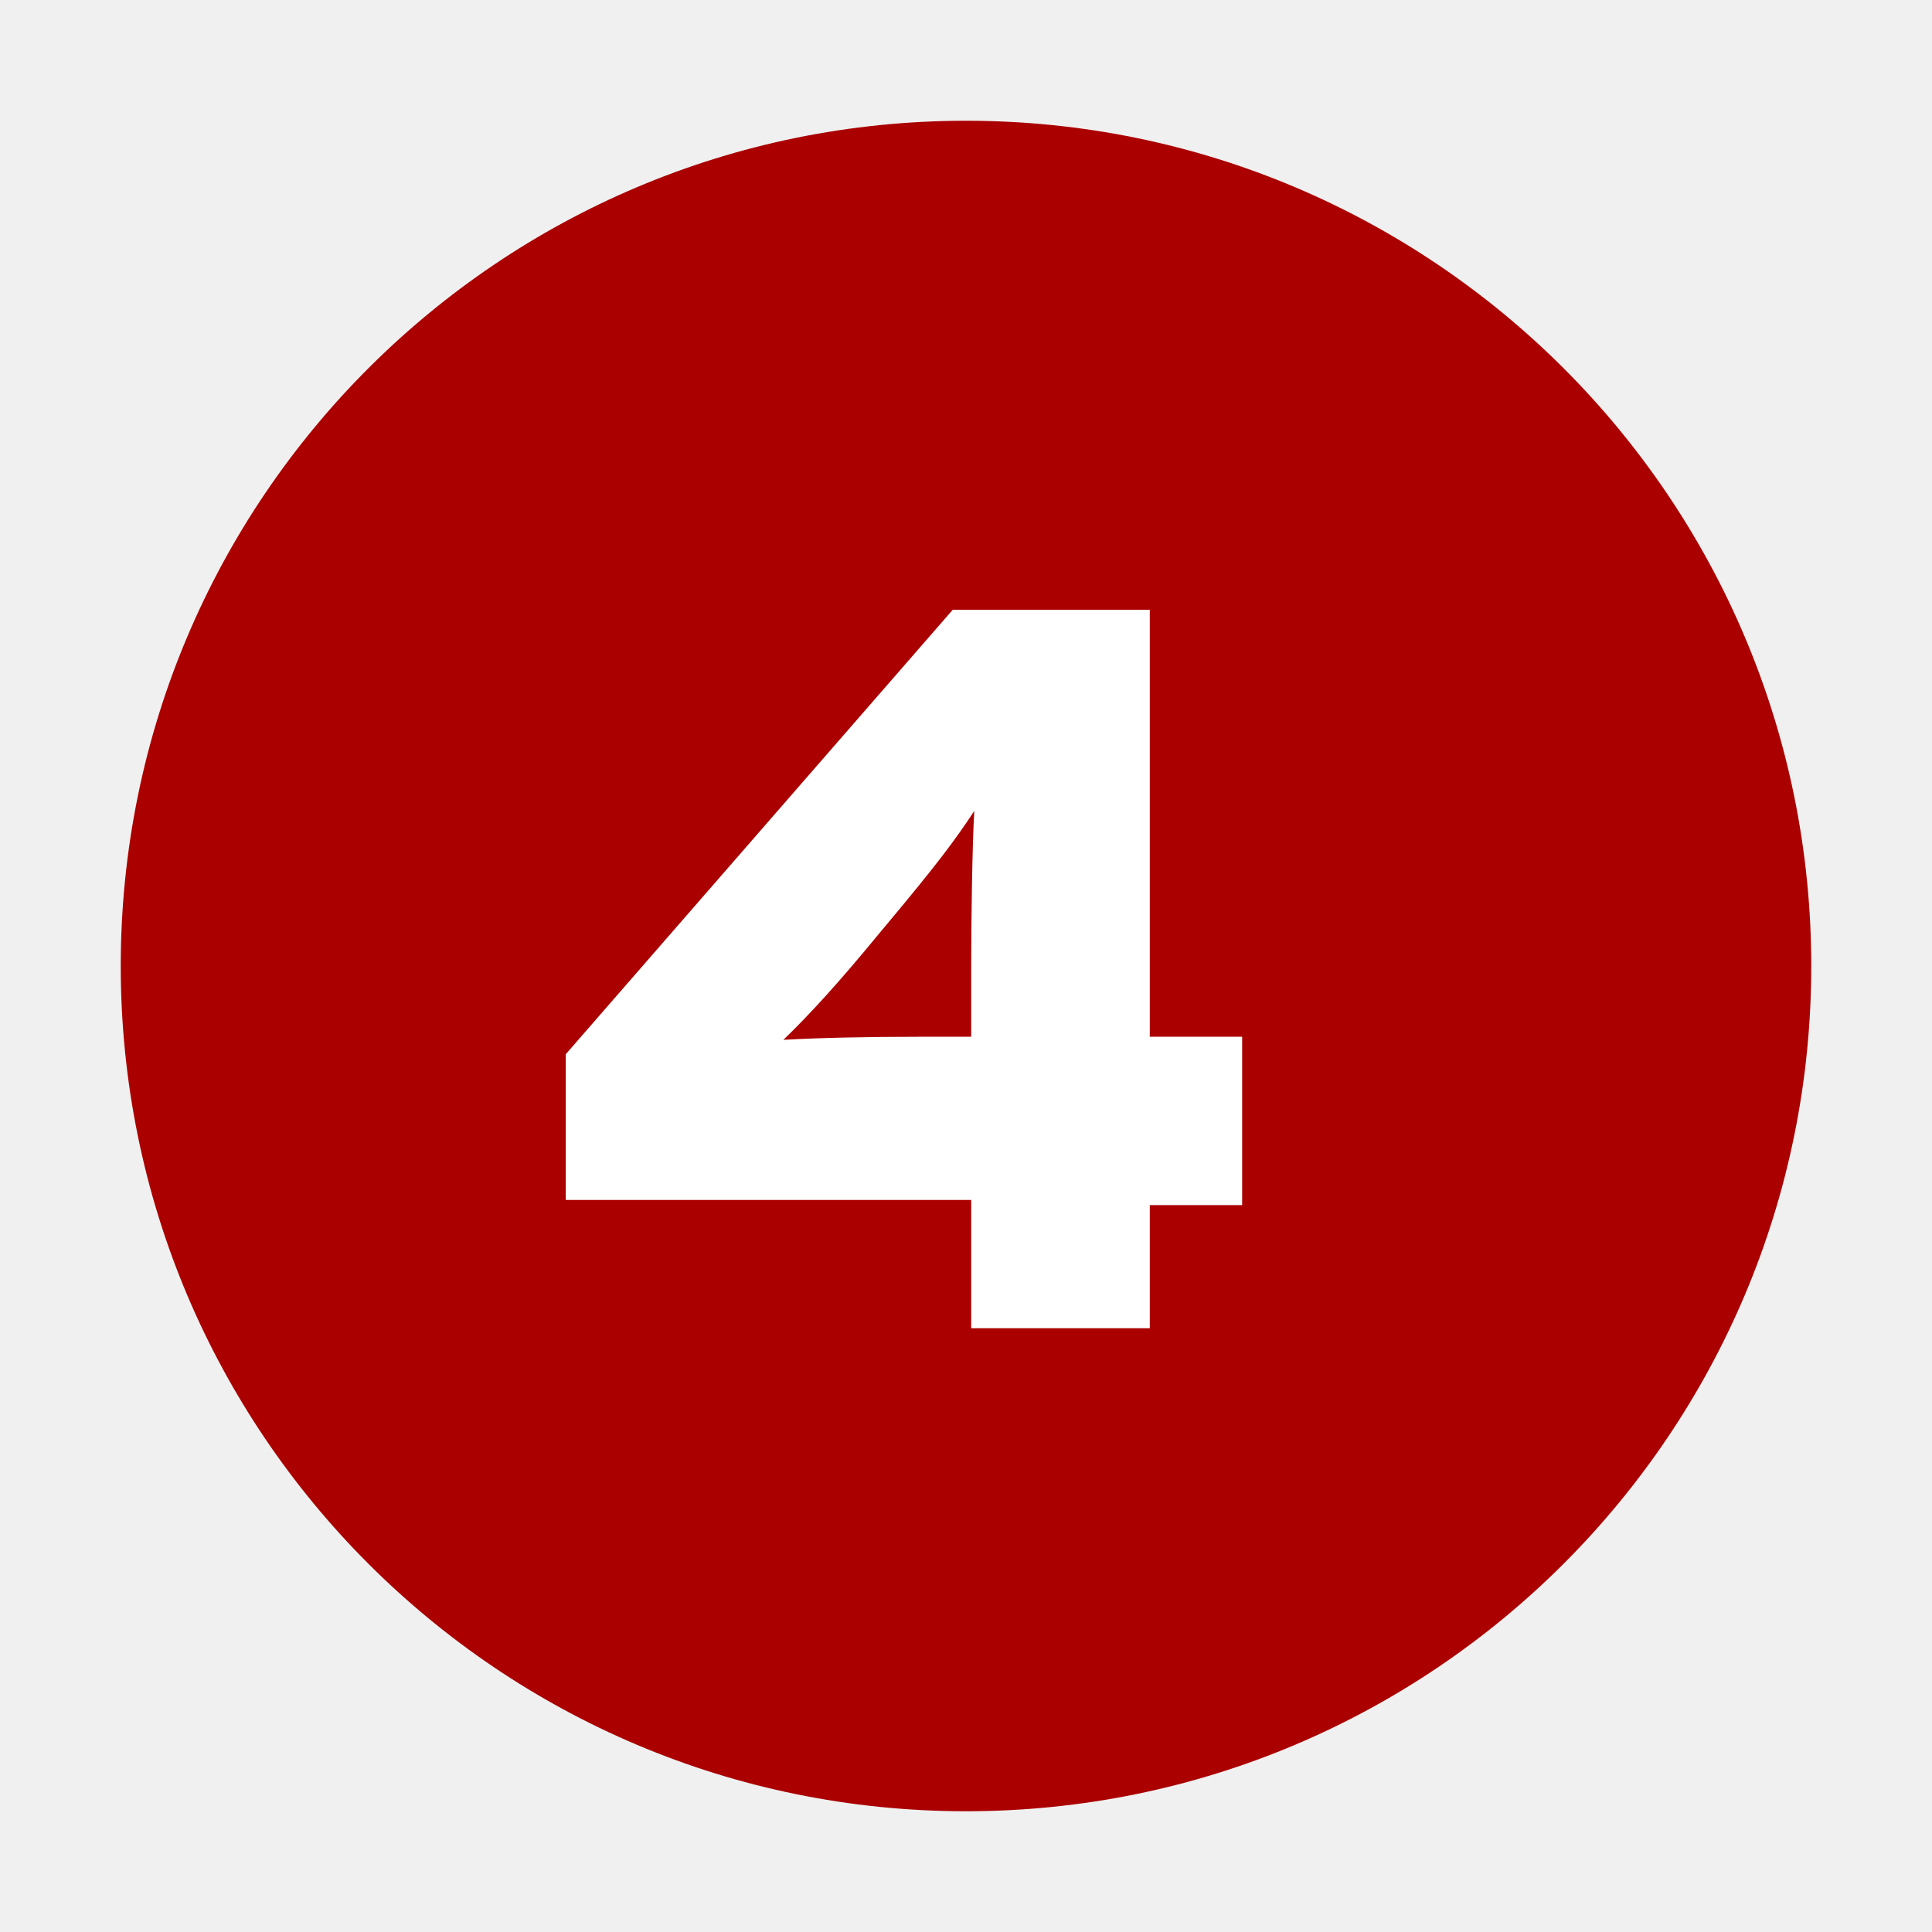
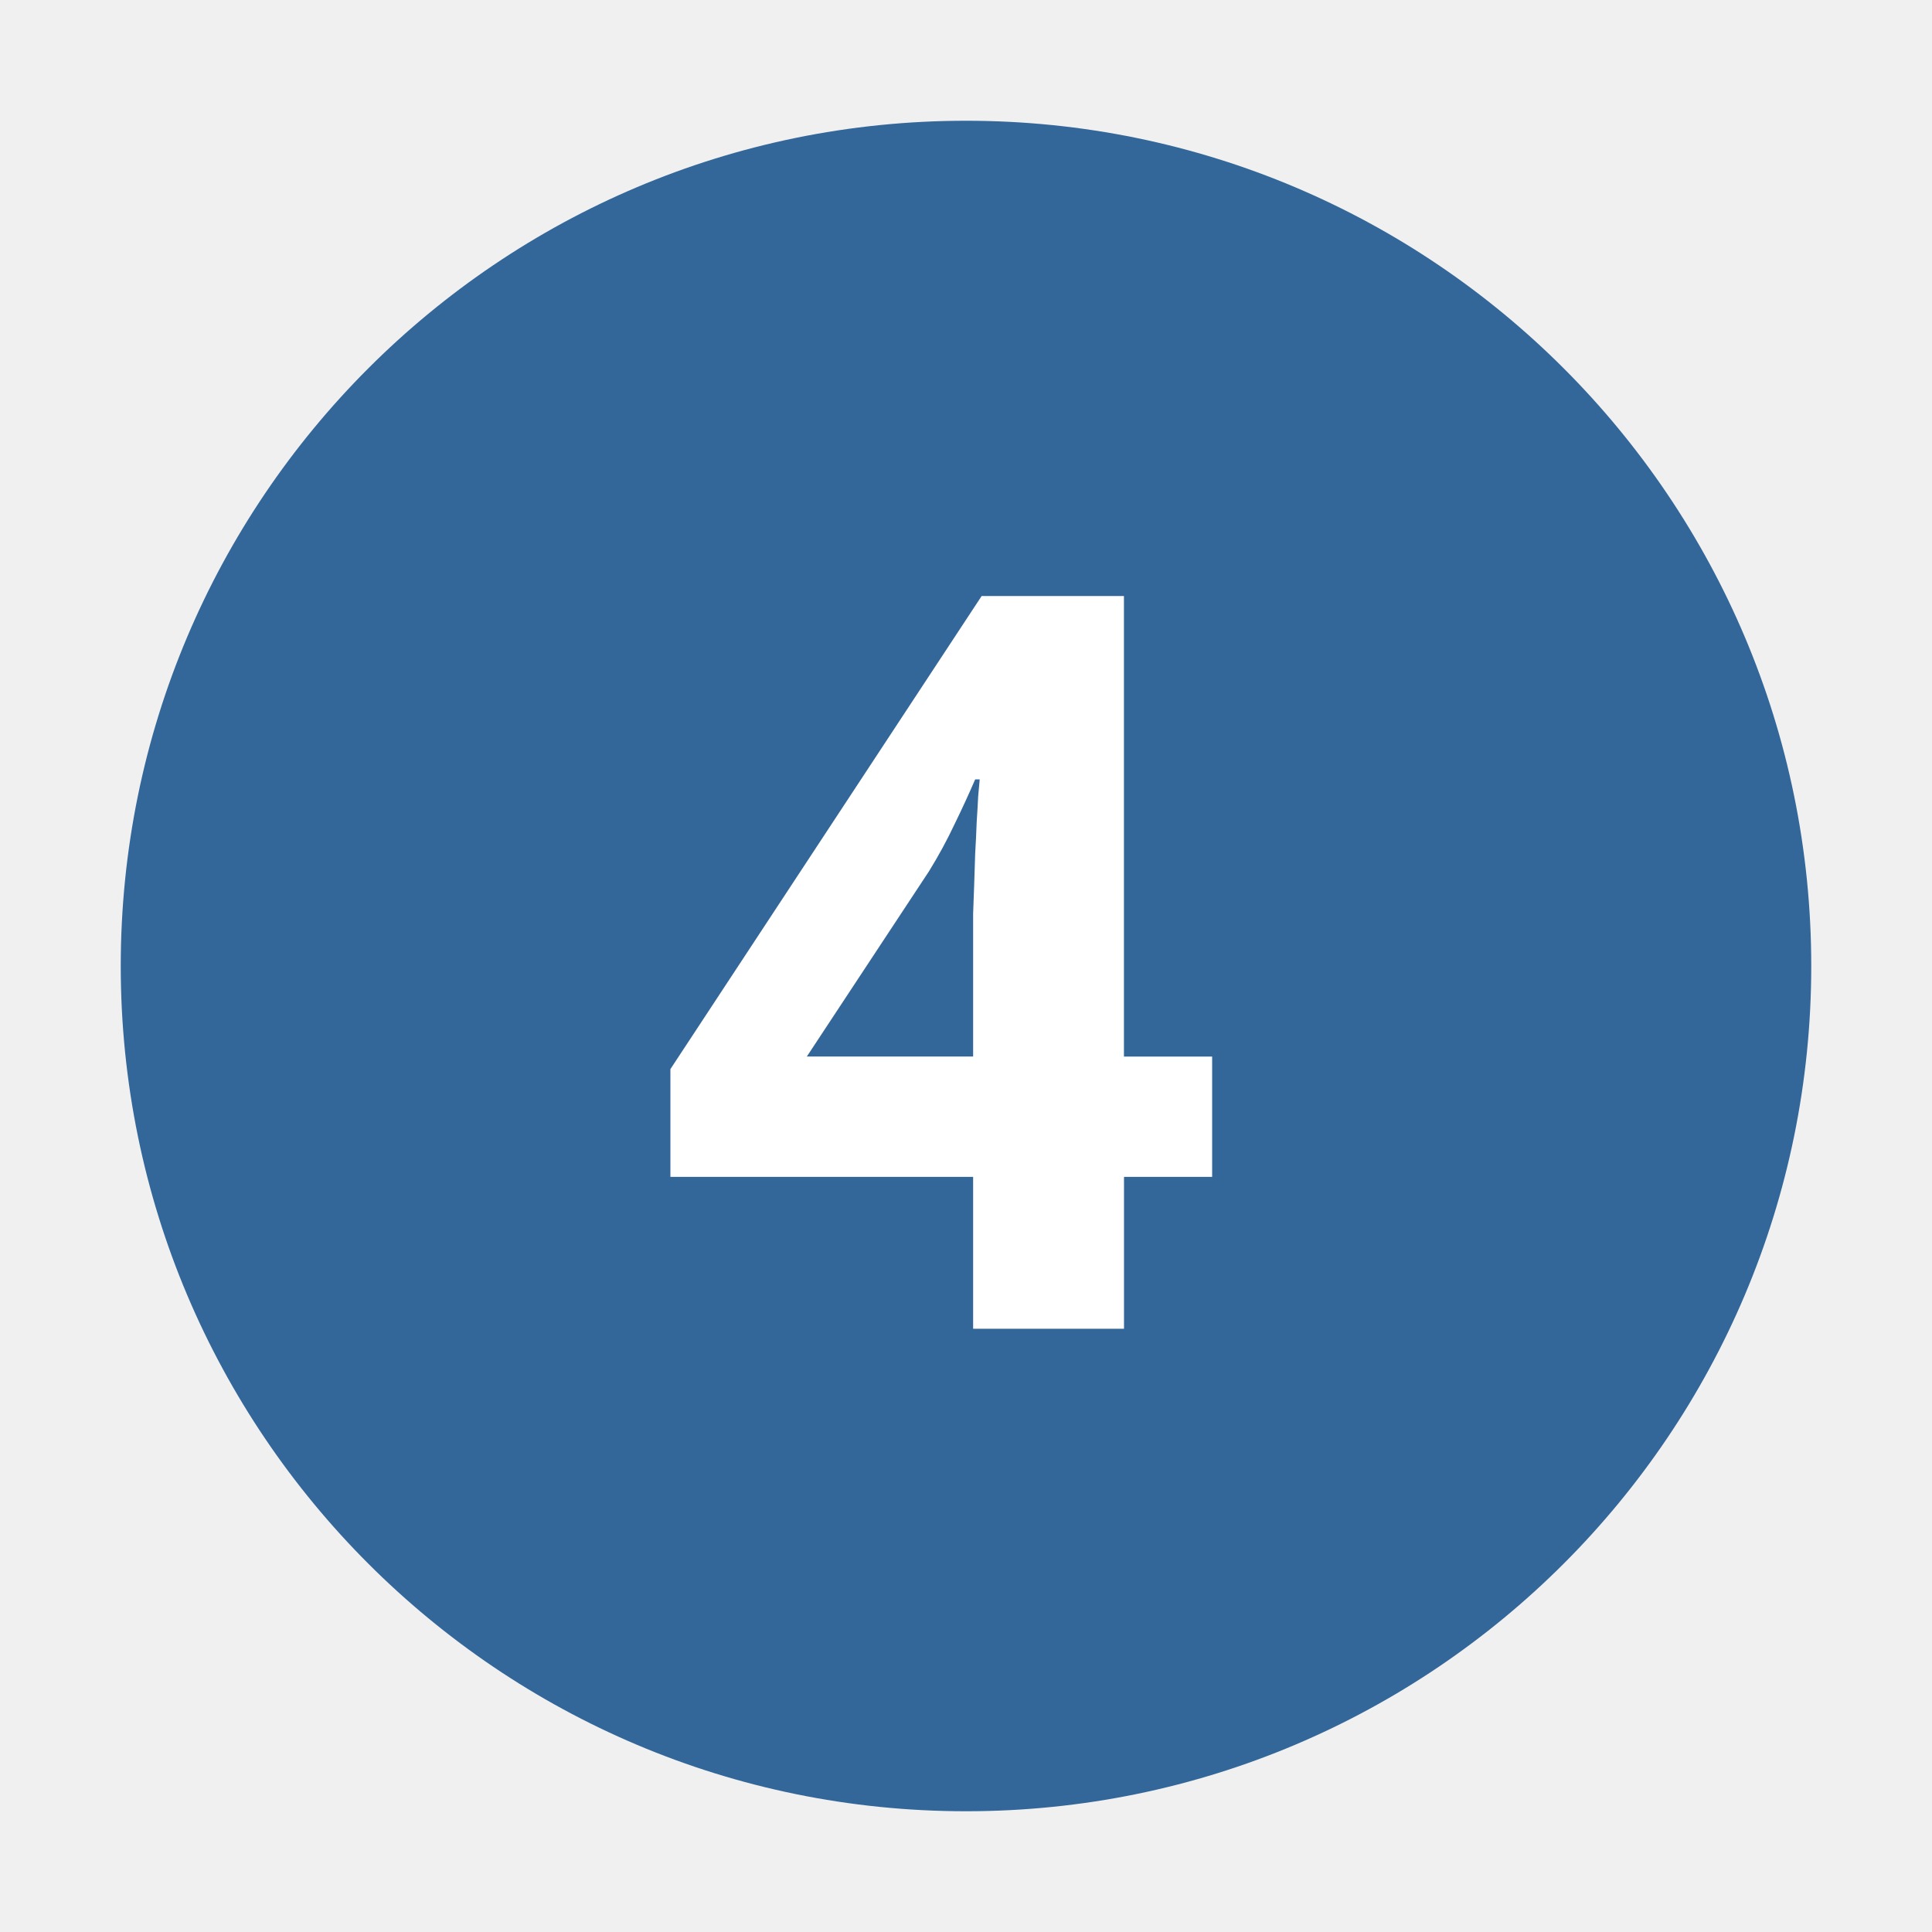
<svg xmlns="http://www.w3.org/2000/svg" version="1.0" width="32" height="32" id="svg2">
  <defs id="defs15" />
-   <circle cx="16" cy="16" r="14" id="circle" style="fill:#aa0000" />
-   <path d="M 20.574,19.96 L 20.574,17.172 L 19.044,17.172 L 19.044,10.1 L 15.78,10.1 L 9.371,17.461 L 9.371,19.875 L 16.086,19.875 L 16.086,22 L 19.044,22 L 19.044,19.96 L 20.574,19.96 M 16.137,13.432 C 16.103,13.993 16.086,15.302 16.086,15.999 L 16.086,17.172 L 15.202,17.172 C 14.386,17.172 13.57,17.189 12.975,17.223 C 13.417,16.798 13.91,16.254 14.539,15.489 L 14.709,15.285 C 15.491,14.35 15.814,13.925 16.137,13.432" id="text2219" style="fill:#ffffff" />
+   <circle cx="16" cy="16" r="14" id="circle" style="fill:#336699" />
+   <g id="text2820" style="font-size:10px;font-style:normal;font-variant:normal;font-weight:normal;font-stretch:normal;text-align:start;text-anchor:start;fill:#ffffff;fill-opacity:1;stroke:none;font-family:Droid Sans;-inkscape-font-specification:Droid Sans">
+     <path d="m 20.078,19.493 -1.461,0 0,2.515 -2.499,0 0,-2.515 -5.014,0 0,-1.785 5.155,-7.836 2.357,0 0,7.628 1.461,0 0,1.992 m -3.959,-1.992 0,-2.059 c -5e-6,-0.072 -5e-6,-0.174 0,-0.307 0.005,-0.138 0.011,-0.293 0.017,-0.465 0.005,-0.172 0.011,-0.349 0.017,-0.531 0.011,-0.183 0.019,-0.357 0.025,-0.523 0.011,-0.166 0.019,-0.31 0.025,-0.432 0.011,-0.127 0.019,-0.219 0.025,-0.274 l -0.075,0 c -0.1,0.232 -0.213,0.479 -0.34,0.739 -0.122,0.26 -0.263,0.52 -0.423,0.78 l -2.025,3.071 2.756,0" id="path2818" style="font-size:17px;font-weight:bold;fill:#ffffff;-inkscape-font-specification:Bitstream Vera Sans Bold" />
+   </g>
</svg>
